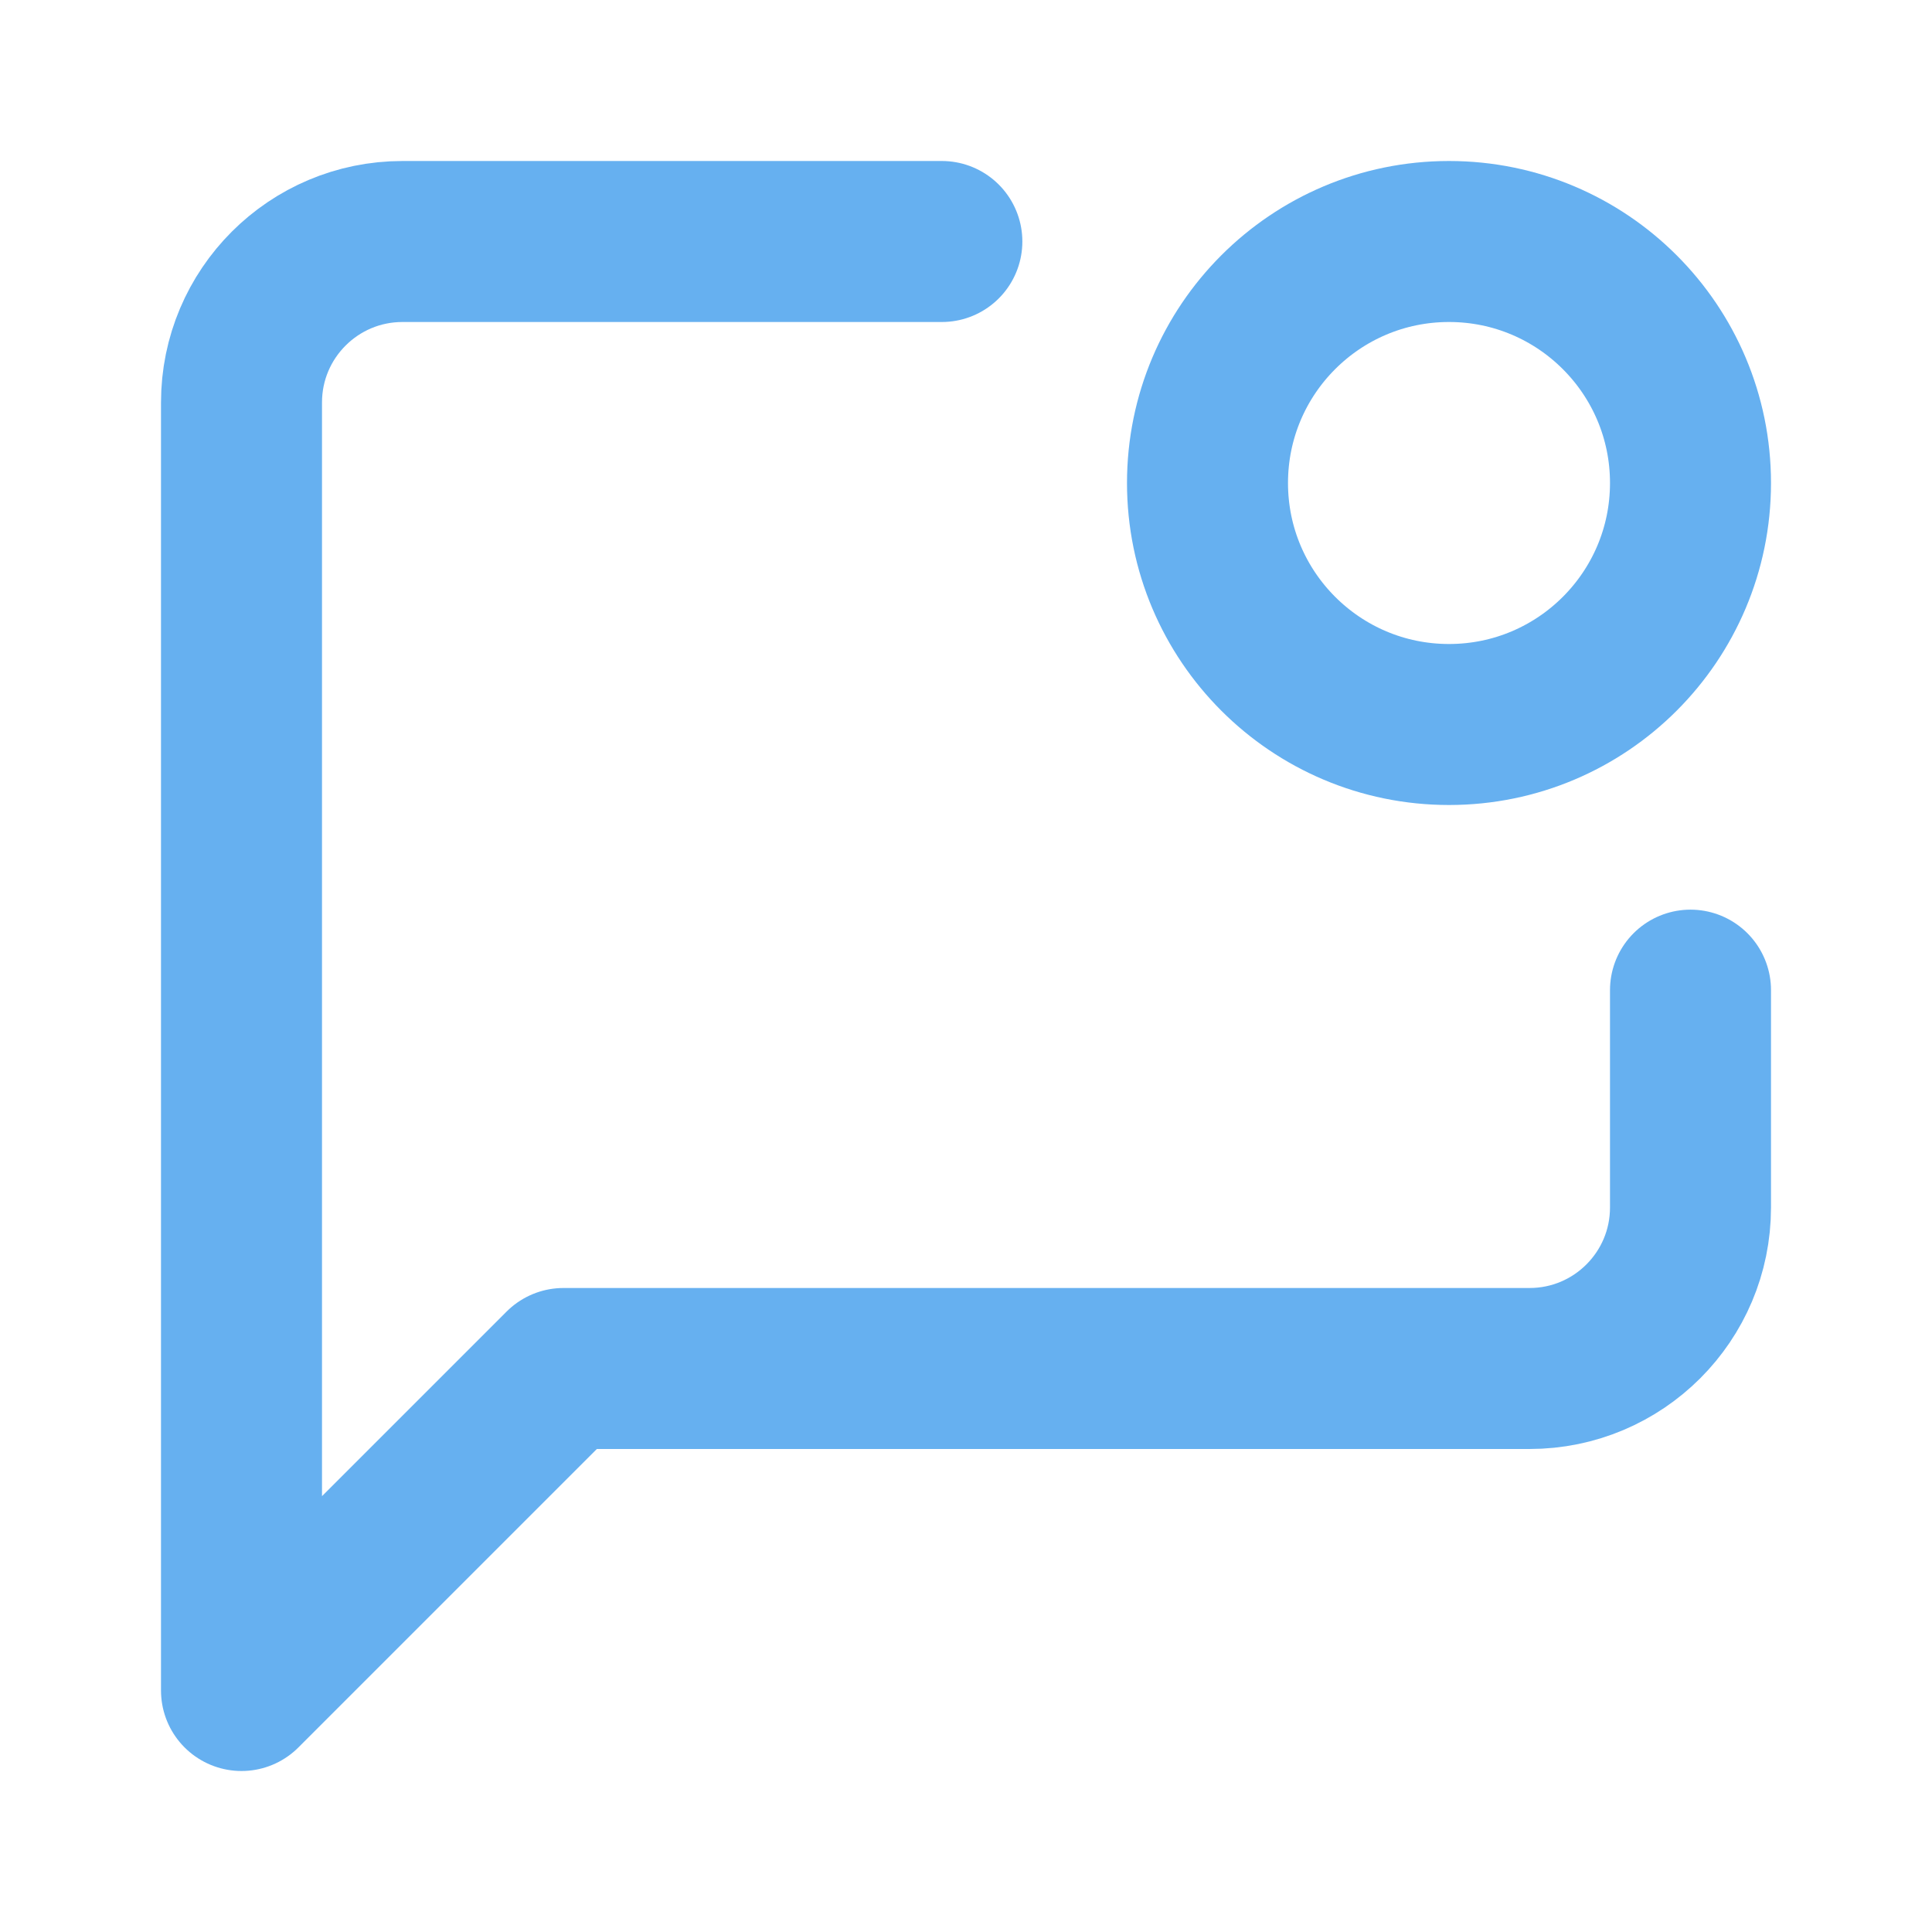
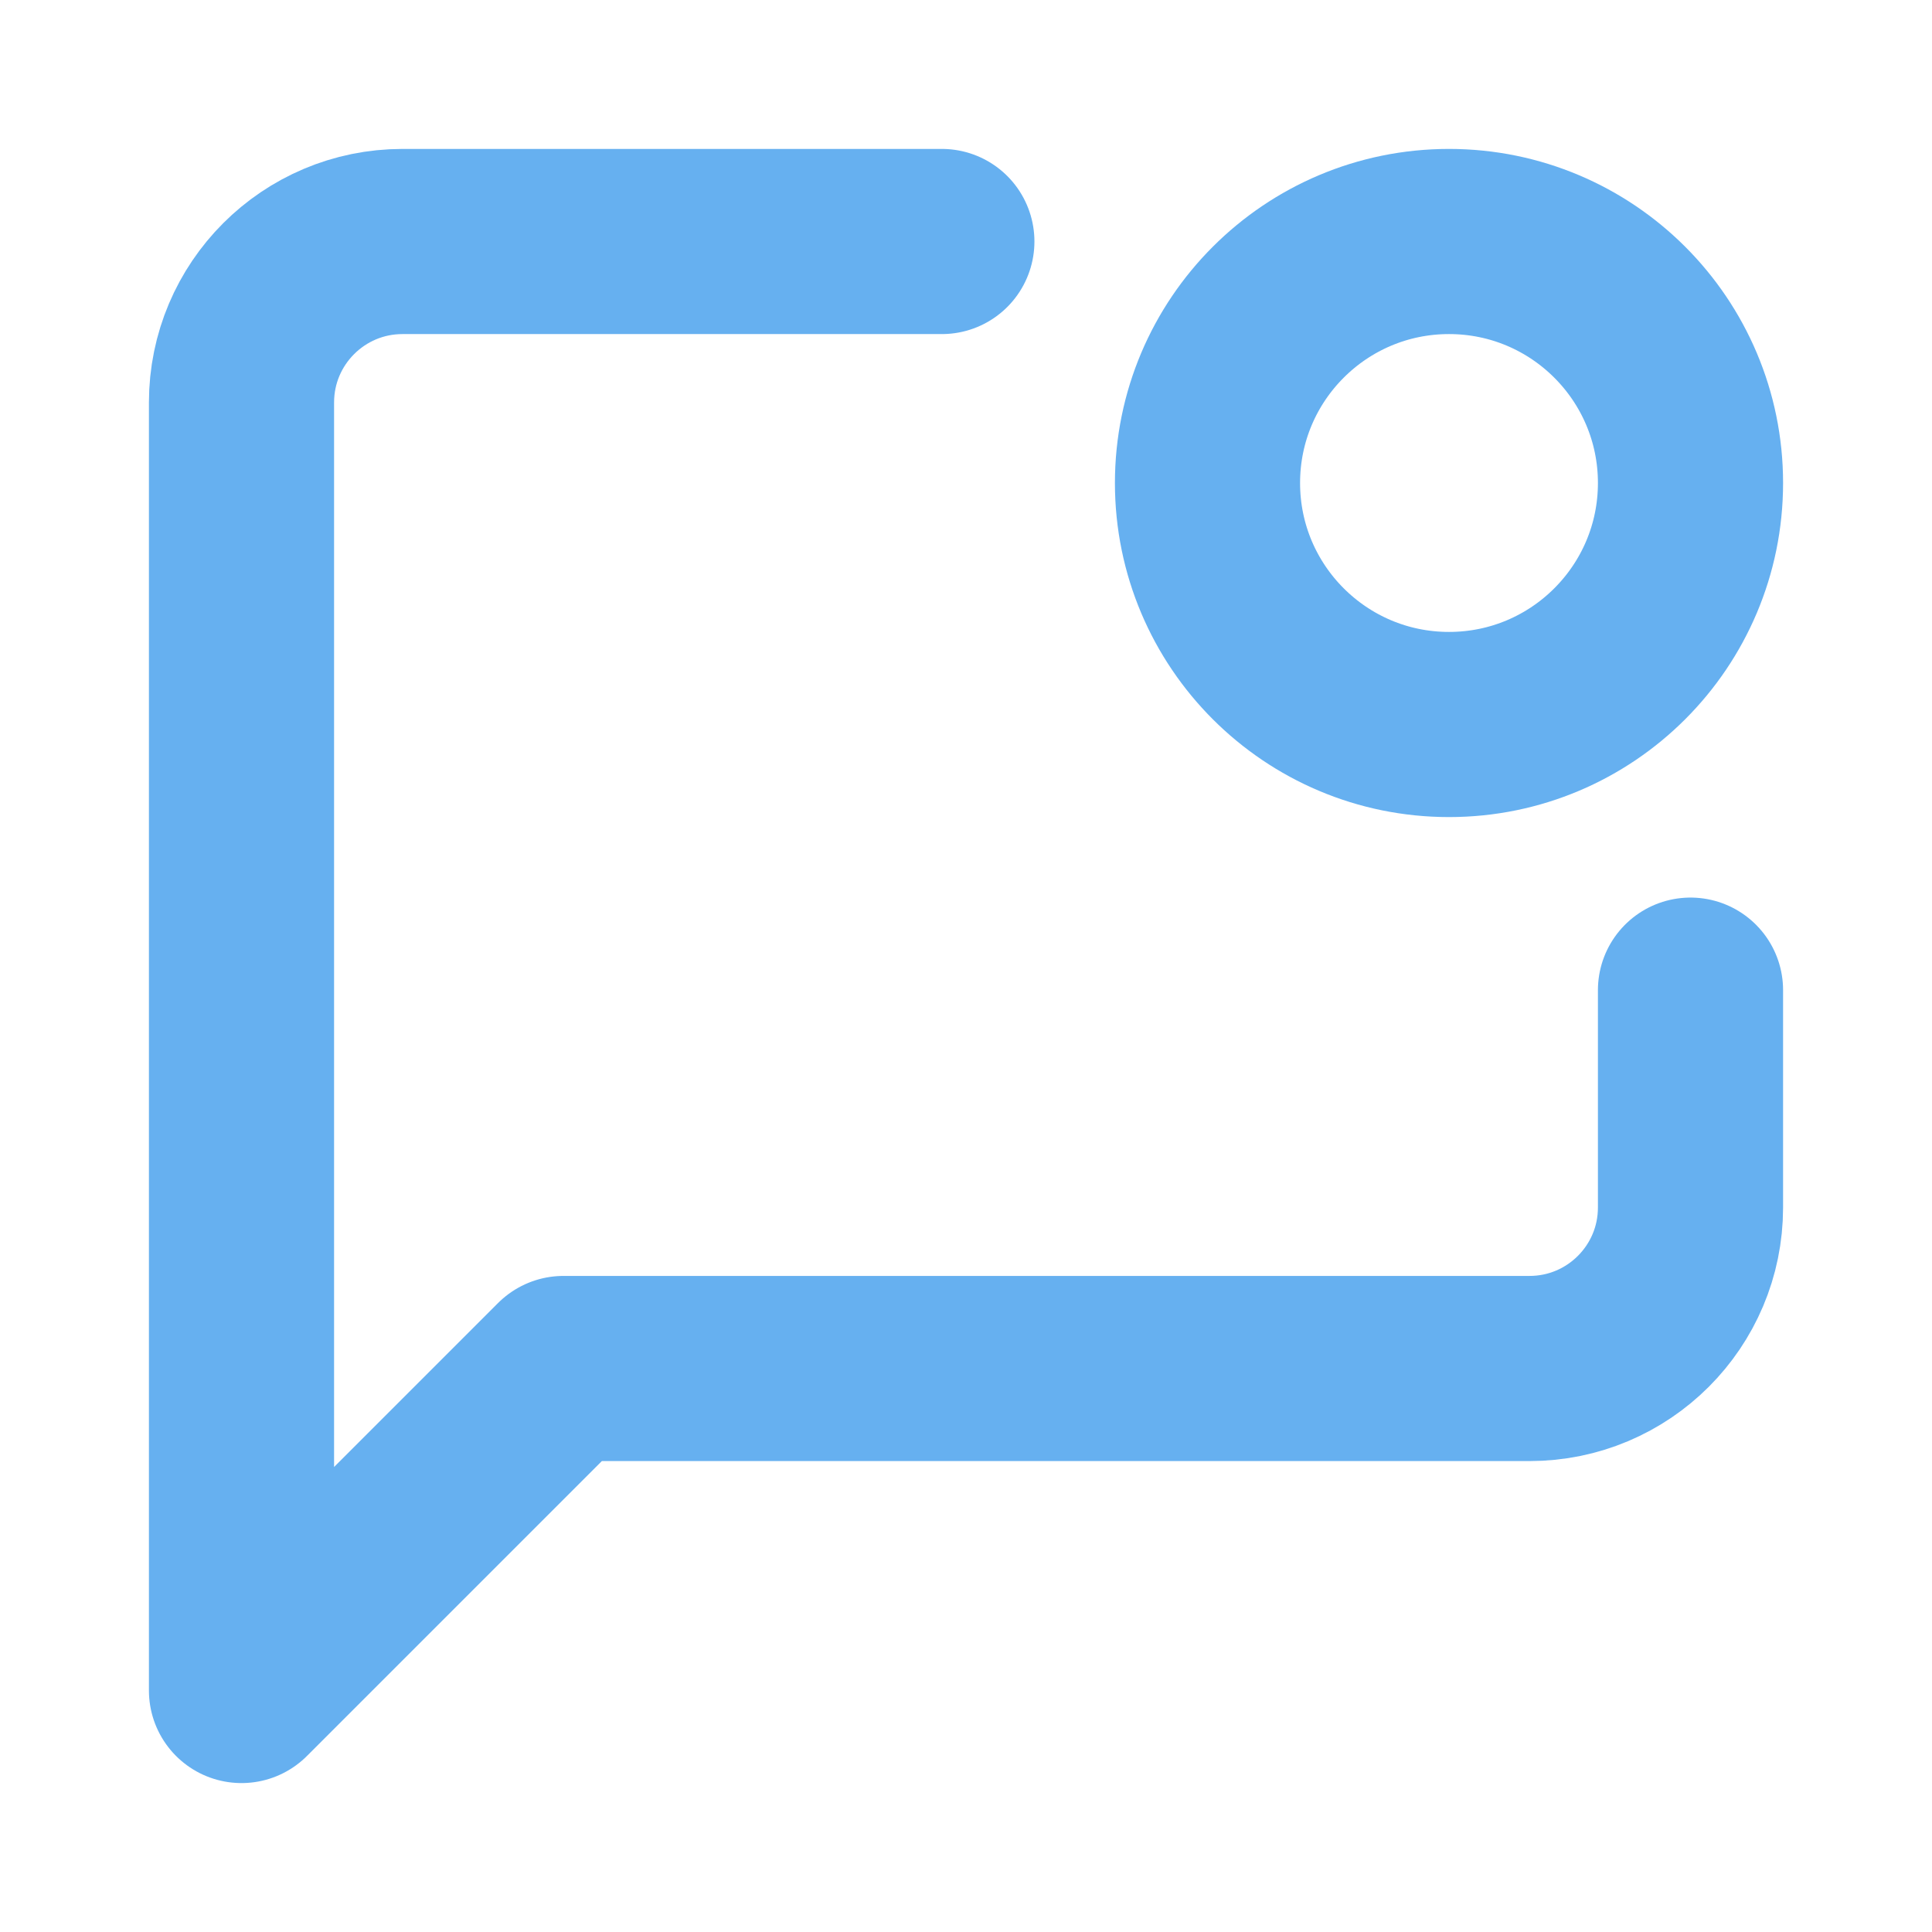
- <svg xmlns="http://www.w3.org/2000/svg" width="24" height="24" viewBox="0 0 24 24" fill="none" stroke="#66b0f0" stroke-width="2" stroke-linecap="round" stroke-linejoin="round" class="lucide lucide-message-square-dot">
+ <svg xmlns="http://www.w3.org/2000/svg" width="24" height="24" viewBox="0 0 24 24" fill="none" stroke="#66b0f0" stroke-width="2.3" stroke-linecap="round" stroke-linejoin="round" class="lucide lucide-message-square-dot">
  <path d="M11.7 3H5a2 2 0 0 0-2 2v16l4-4h12a2 2 0 0 0 2-2v-2.7" />
  <circle cx="18" cy="6" r="3" />
</svg>
